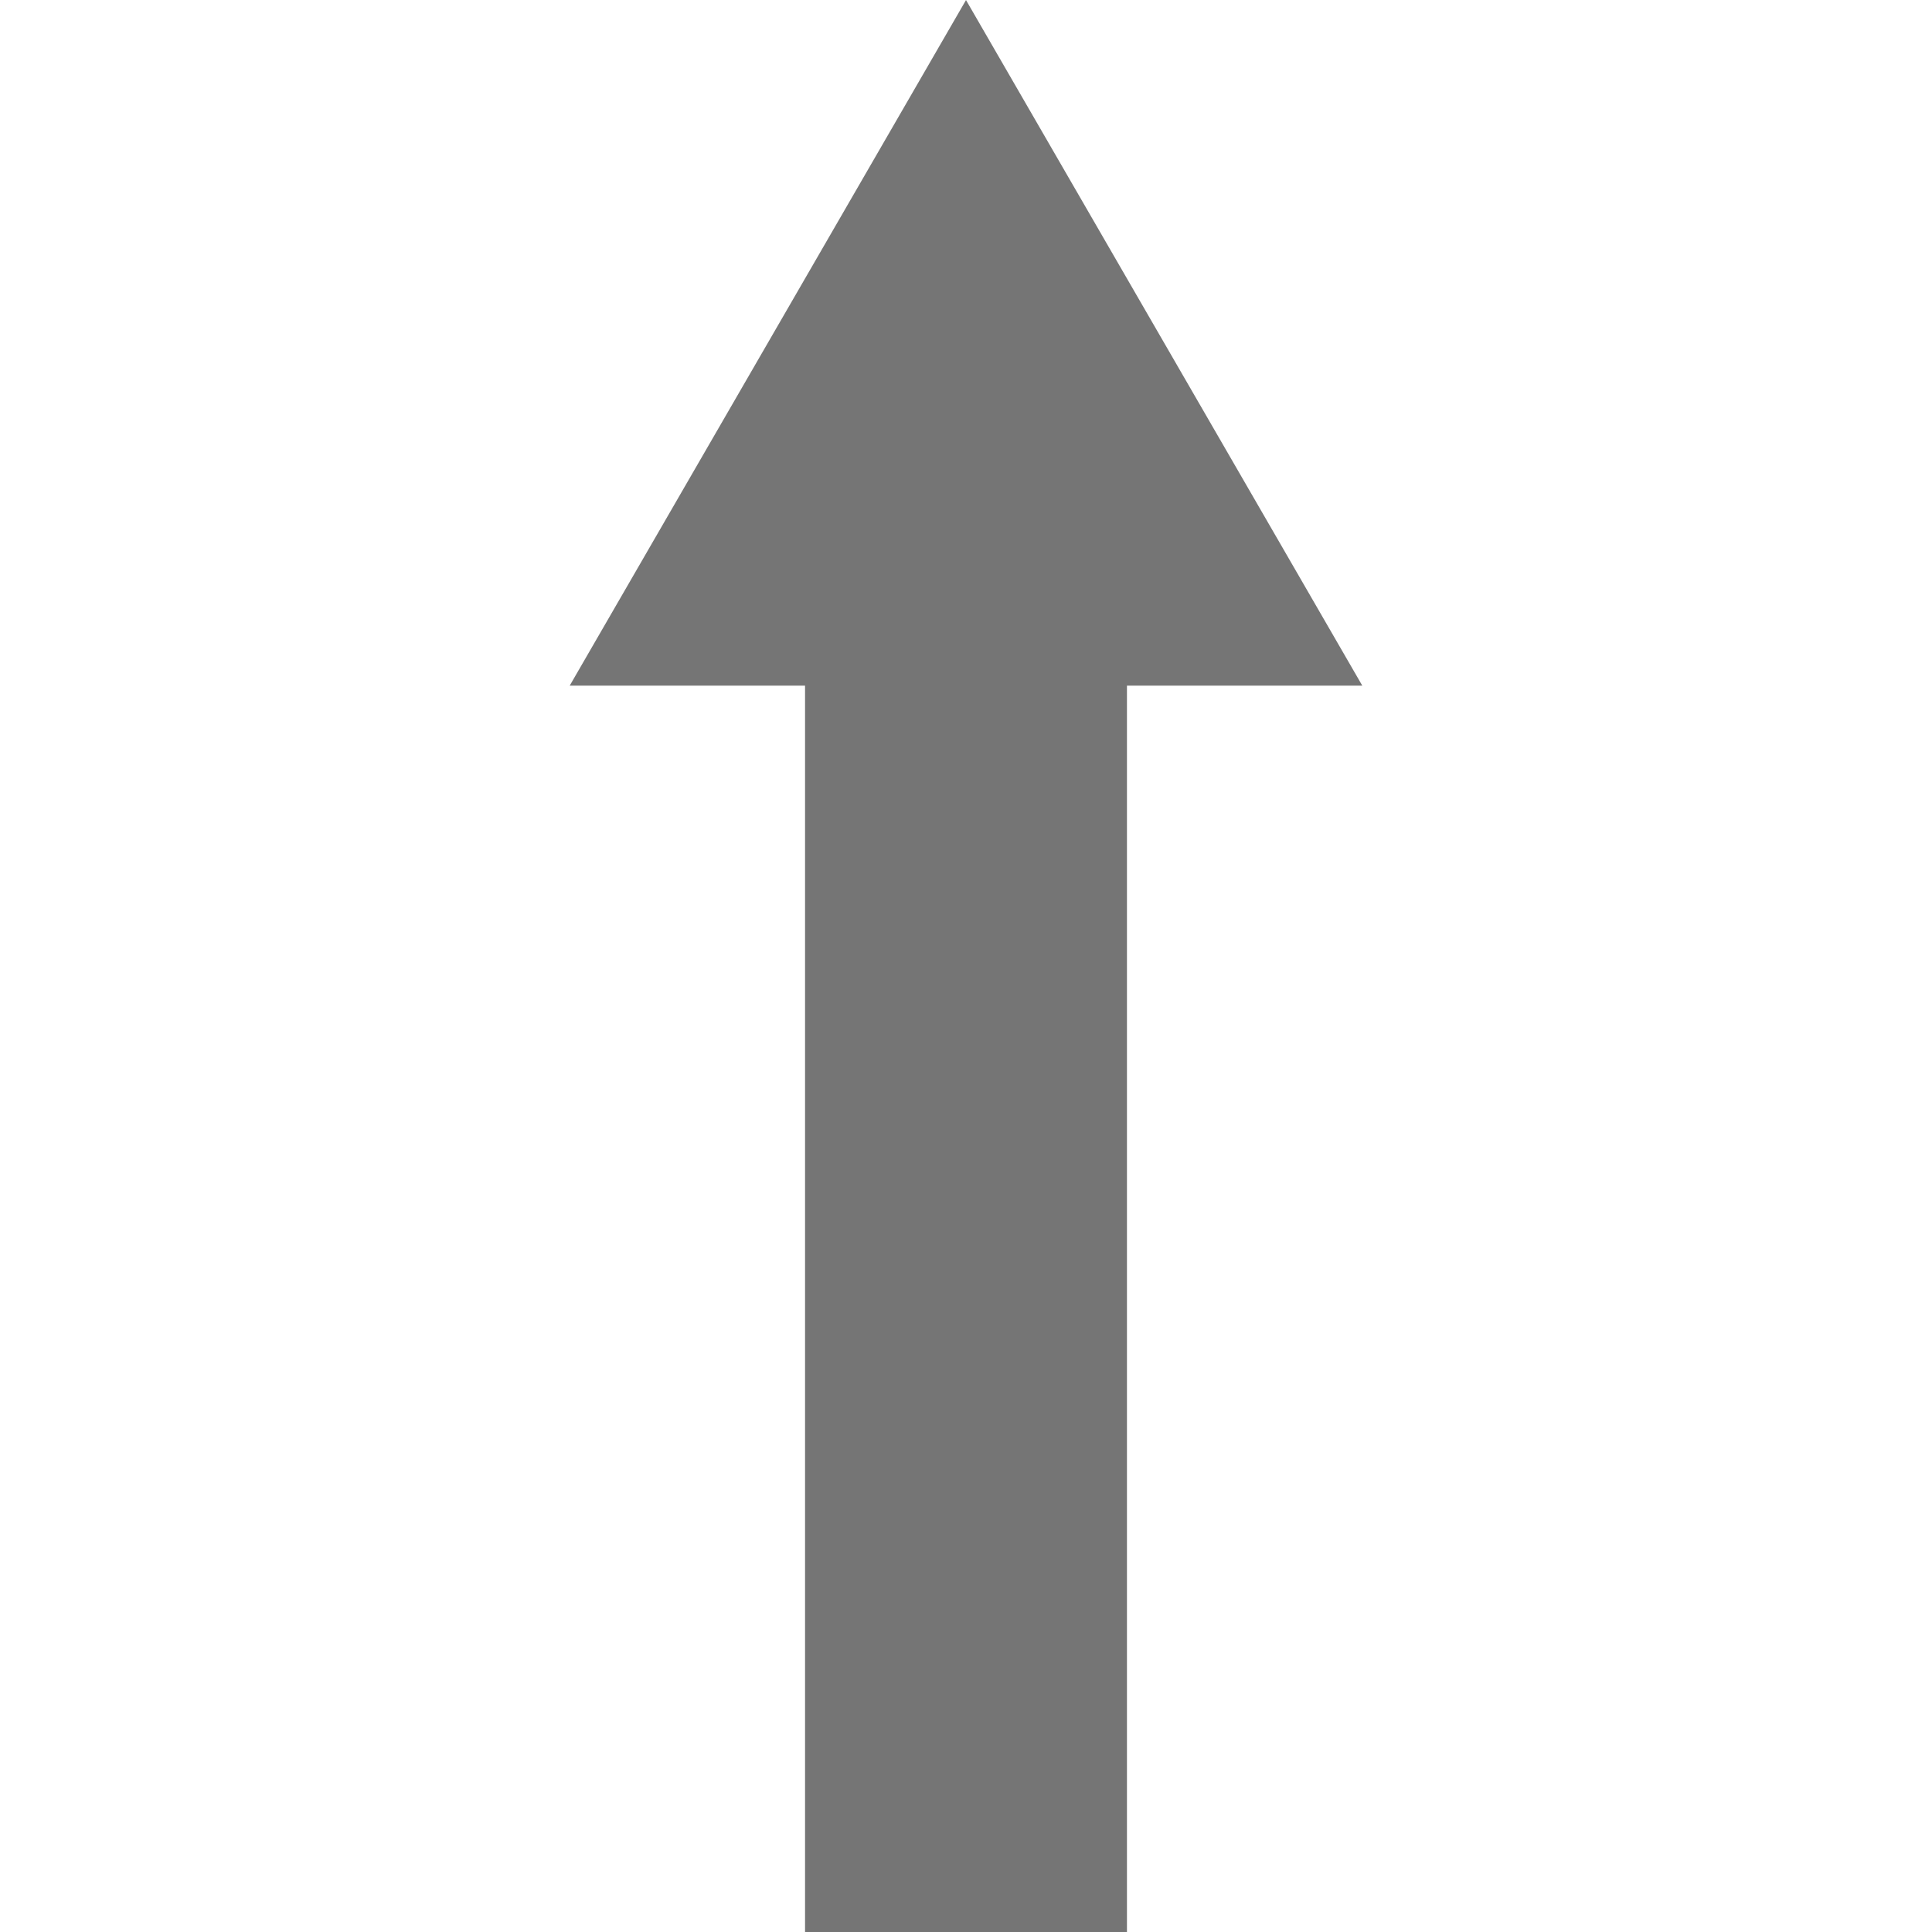
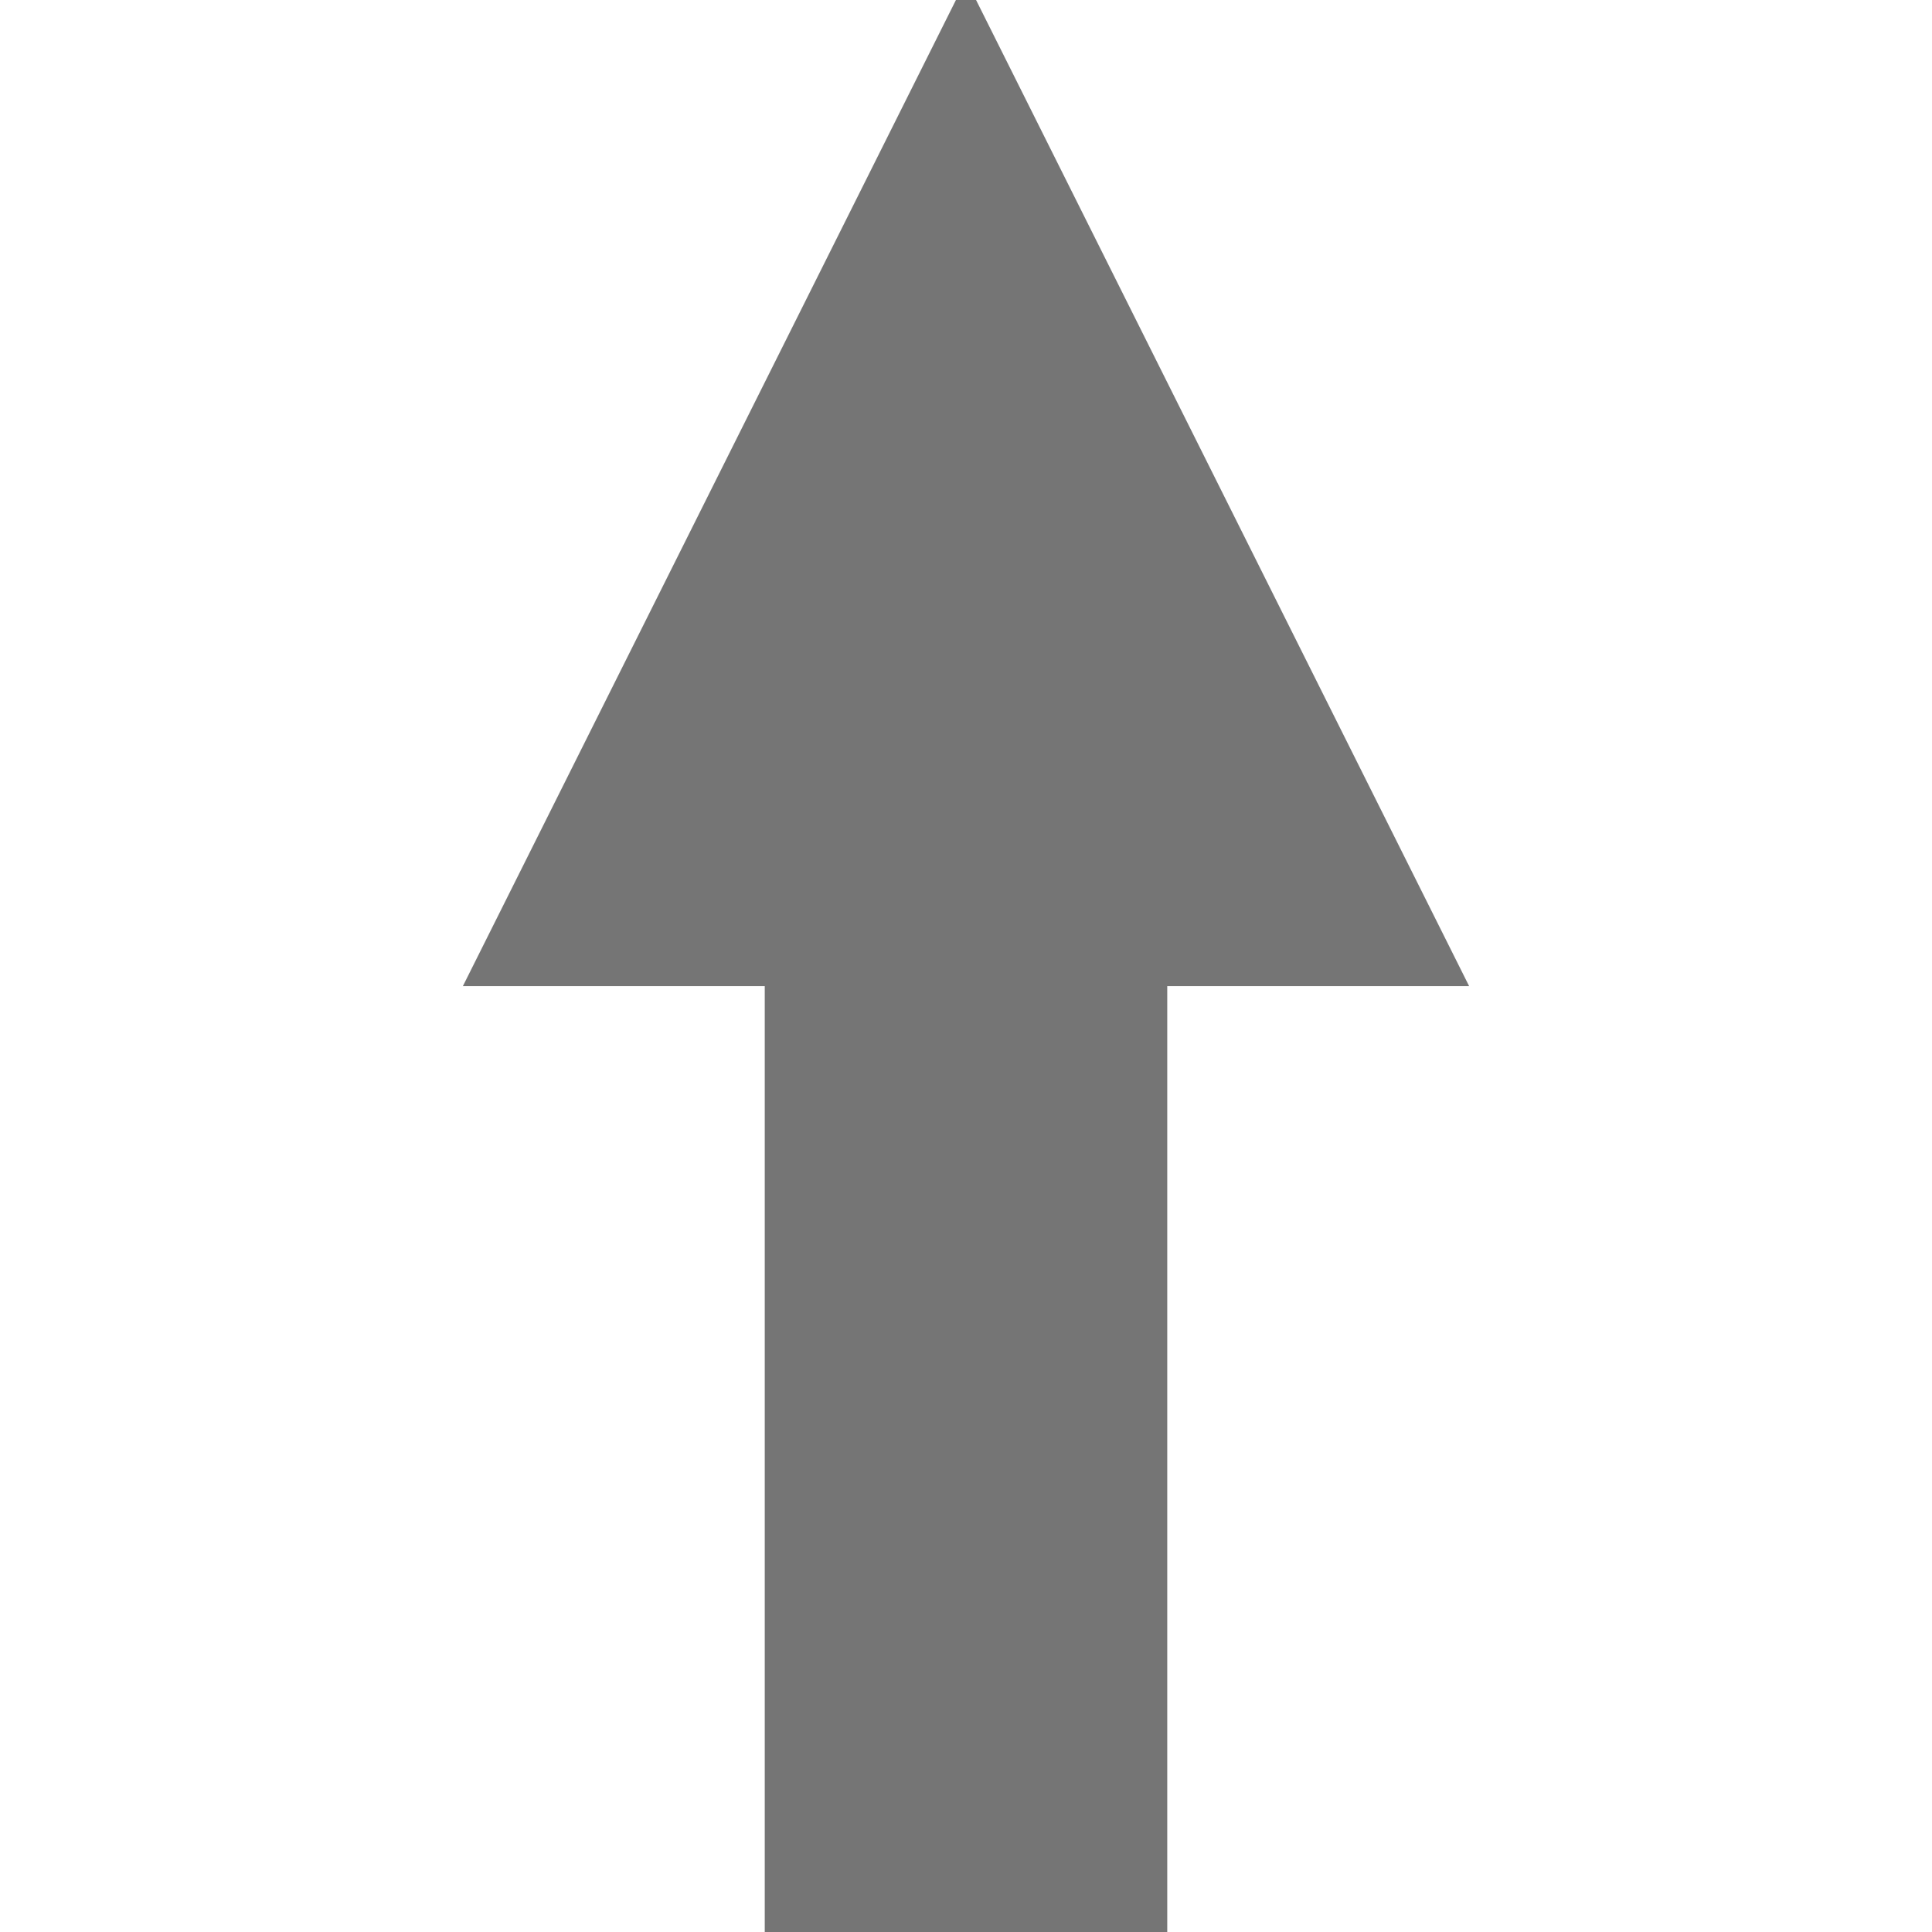
- <svg xmlns="http://www.w3.org/2000/svg" width="24" height="24" viewBox="0 0 6.35 6.35" version="1.1" id="svg3004">
-   <defs id="defs2998">
-     <marker orient="auto" refY="0" refX="0" id="TriangleInS" style="overflow:visible">
-       <path id="path3690" d="M 5.77,0 -2.88,5 V -5 Z" style="fill:#757575;fill-opacity:1;fill-rule:evenodd;stroke:#757575;stroke-width:1pt;stroke-opacity:1" transform="scale(-0.2)" />
-     </marker>
-     <marker orient="auto" refY="0" refX="0" id="Arrow2Sstart" style="overflow:visible">
-       <path id="path3581" style="fill:#757575;fill-opacity:1;fill-rule:evenodd;stroke:#757575;stroke-width:0.625;stroke-linejoin:round;stroke-opacity:1" d="M 8.719,4.034 -2.207,0.016 8.719,-4.002 c -1.745,2.372 -1.735,5.617 -6e-7,8.035 z" transform="matrix(0.3,0,0,0.3,-0.69,0)" />
-     </marker>
-     <marker orient="auto" refY="0" refX="0" id="marker3987" style="overflow:visible">
-       <path id="path3985" d="M 0,0 5,-5 -12.5,0 5,5 Z" style="fill:#000000;fill-opacity:1;fill-rule:evenodd;stroke:#000000;stroke-width:1pt;stroke-opacity:1" transform="matrix(0.2,0,0,0.2,1.2,0)" />
-     </marker>
-     <marker orient="auto" refY="0" refX="0" id="marker3947" style="overflow:visible">
-       <path id="path3945" style="fill:#000000;fill-opacity:1;fill-rule:evenodd;stroke:#000000;stroke-width:0.625;stroke-linejoin:round;stroke-opacity:1" d="M 8.719,4.034 -2.207,0.016 8.719,-4.002 c -1.745,2.372 -1.735,5.617 -6e-7,8.035 z" transform="matrix(1.1,0,0,1.1,1.1,0)" />
-     </marker>
-     <marker orient="auto" refY="0" refX="0" id="Arrow1Sstart" style="overflow:visible">
-       <path id="path3563" d="M 0,0 5,-5 -12.5,0 5,5 Z" style="fill:#000000;fill-opacity:1;fill-rule:evenodd;stroke:#000000;stroke-width:1pt;stroke-opacity:1" transform="matrix(0.2,0,0,0.2,1.2,0)" />
-     </marker>
-     <marker orient="auto" refY="0" refX="0" id="Arrow2Lstart" style="overflow:visible">
-       <path id="path3569" style="fill:#000000;fill-opacity:1;fill-rule:evenodd;stroke:#000000;stroke-width:0.625;stroke-linejoin:round;stroke-opacity:1" d="M 8.719,4.034 -2.207,0.016 8.719,-4.002 c -1.745,2.372 -1.735,5.617 -6e-7,8.035 z" transform="matrix(1.1,0,0,1.1,1.1,0)" />
-     </marker>
-     <marker orient="auto" refY="0" refX="0" id="Arrow1Lstart" style="overflow:visible">
-       <path id="path3551" d="M 0,0 5,-5 -12.5,0 5,5 Z" style="fill:#000000;fill-opacity:1;fill-rule:evenodd;stroke:#000000;stroke-width:1pt;stroke-opacity:1" transform="matrix(0.8,0,0,0.8,10,0)" />
+ <svg xmlns="http://www.w3.org/2000/svg" width="24" height="24" viewBox="0 0 24 24">
+   <defs>
+     <marker id="arrow" viewBox="0 0 10 10" refX="5" refY="5" markerWidth="2.5" markerHeight="2.5" orient="auto-start-reverse">
+       <path d="M0,0L10,5L0,10z" style="fill:#757575;stroke-width:0" />
    </marker>
  </defs>
-   <g id="layer1" transform="translate(0,-290.65)">
-     <path style="fill:none;stroke:#757575;stroke-width:1.058;stroke-linecap:butt;stroke-linejoin:miter;stroke-miterlimit:4;stroke-dasharray:none;stroke-opacity:1;marker-start:url(#TriangleInS)" d="m 3.175,292.153 v 4.847" id="path3549" />
-   </g>
+   <path style="stroke:#757575;stroke-width:5;marker-start:url(#arrow)" d="m 12,6 v24" />
</svg>
